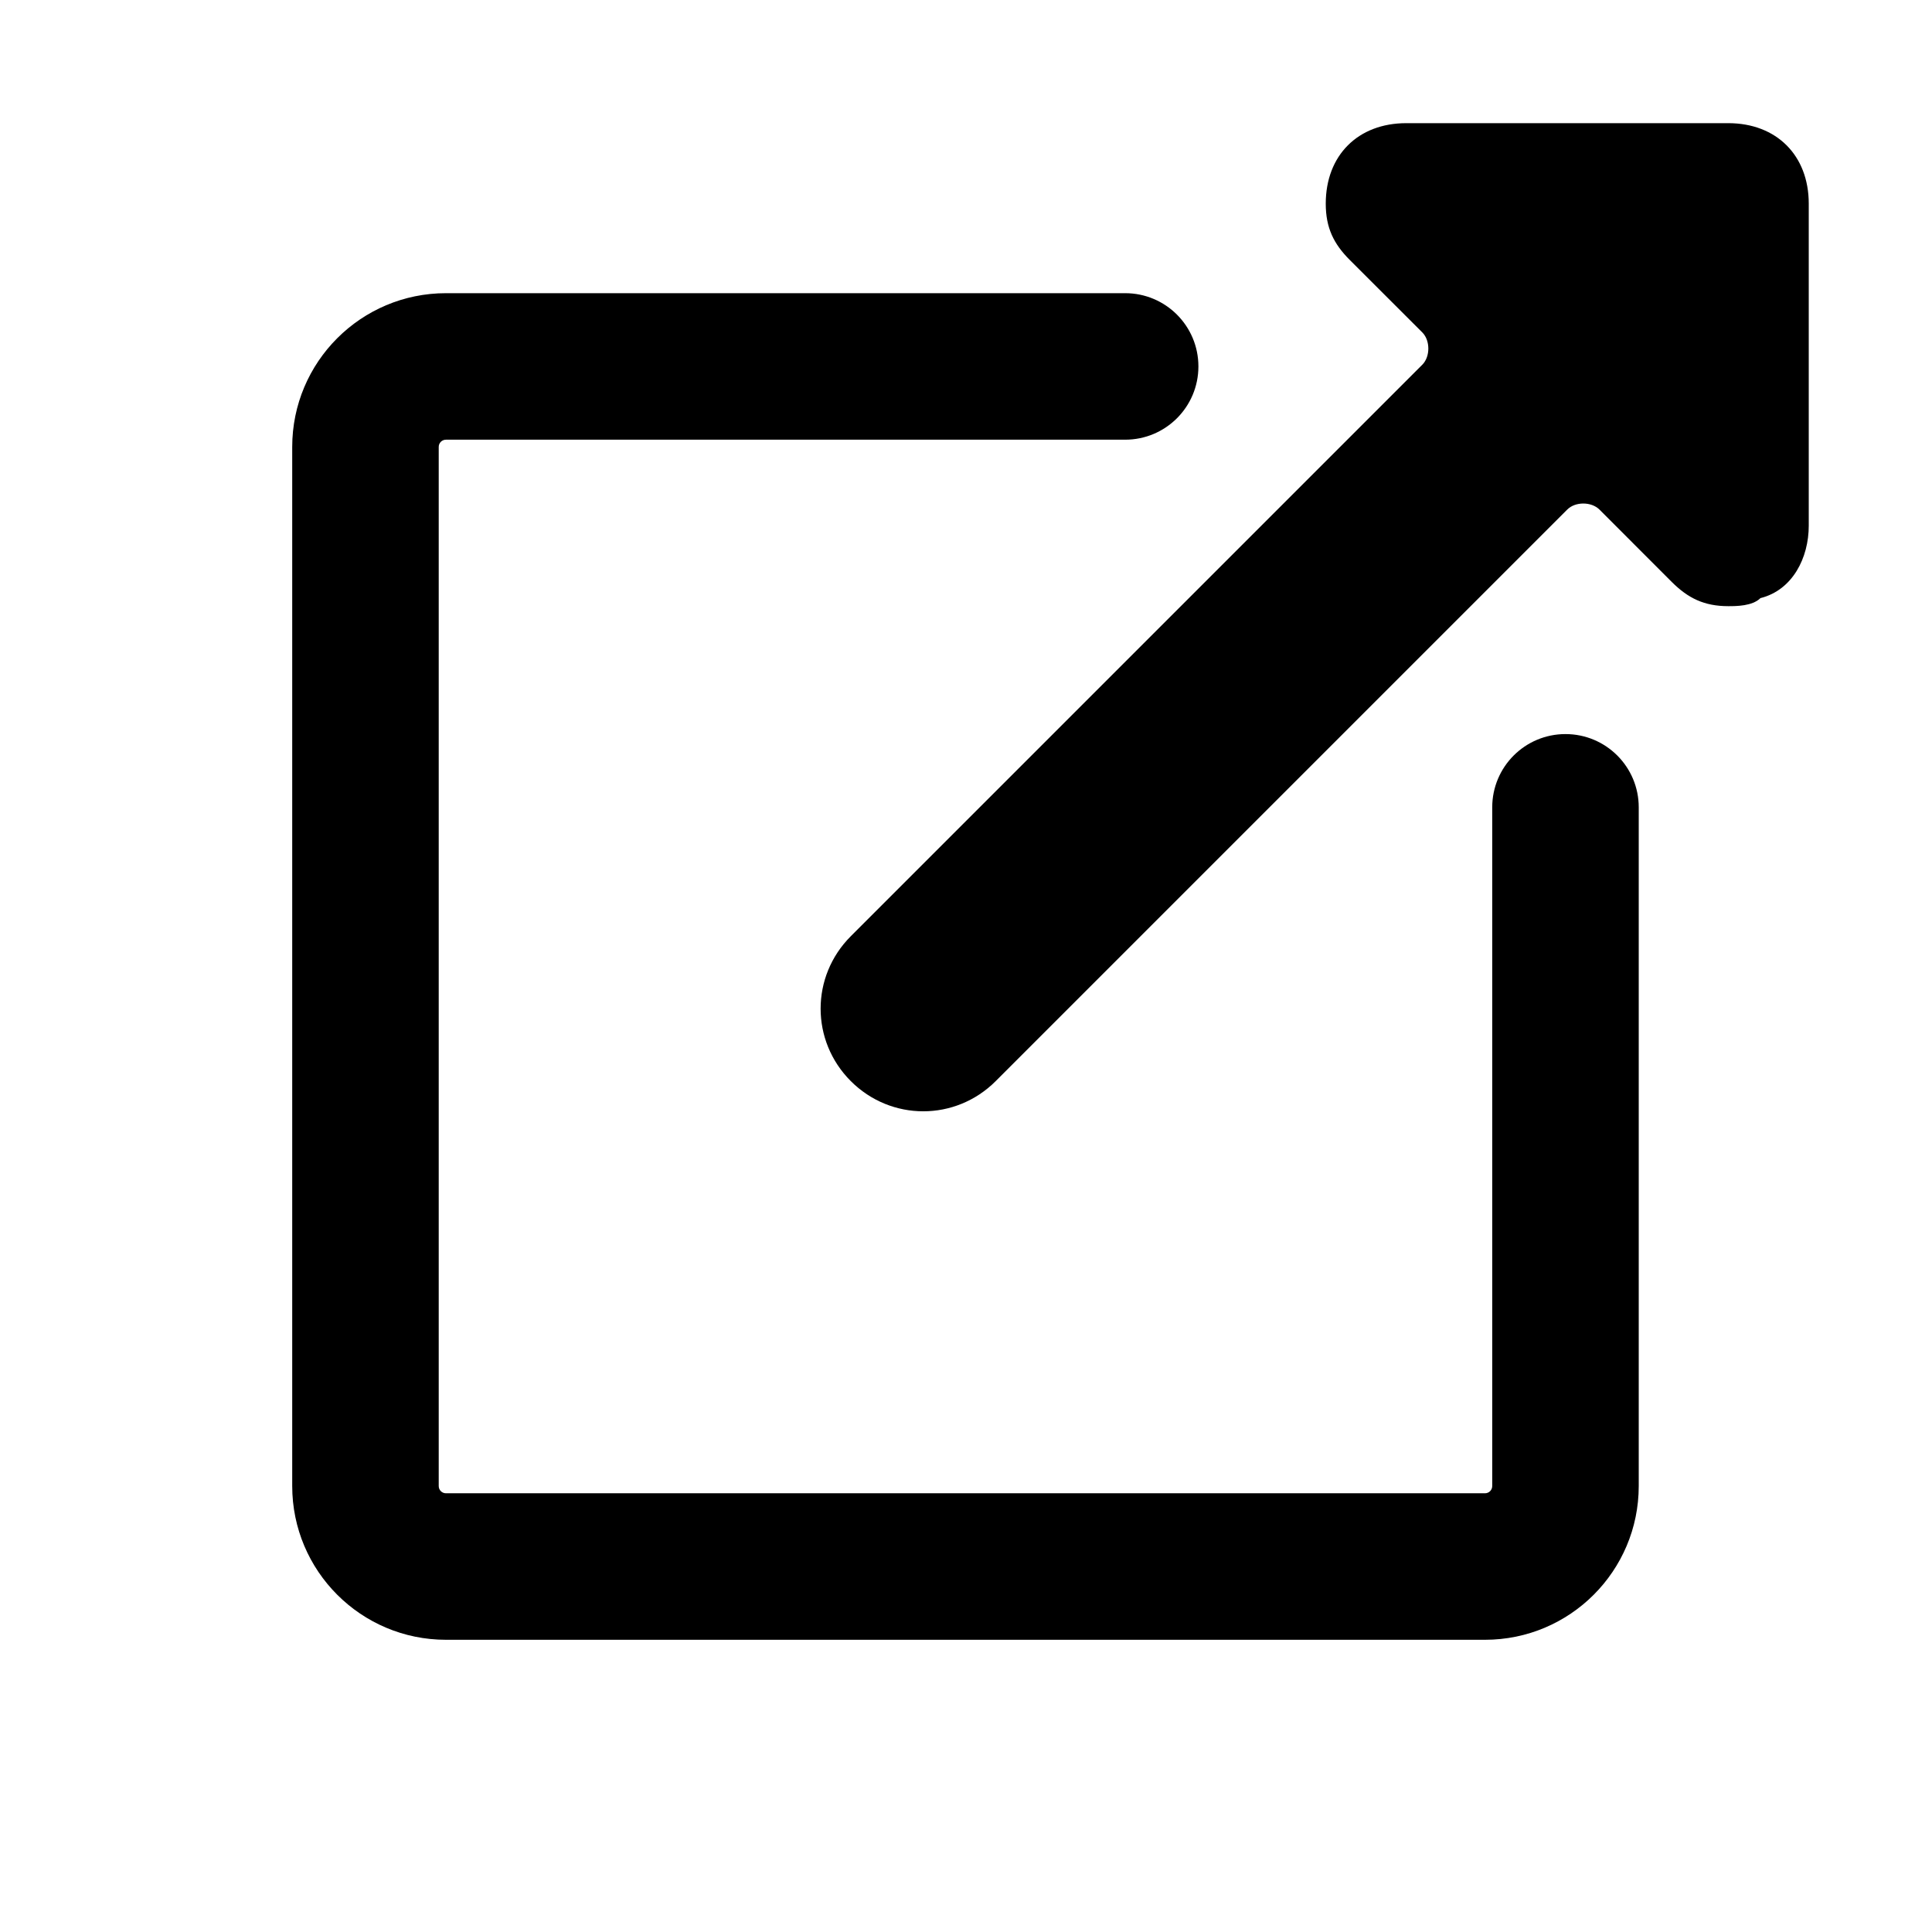
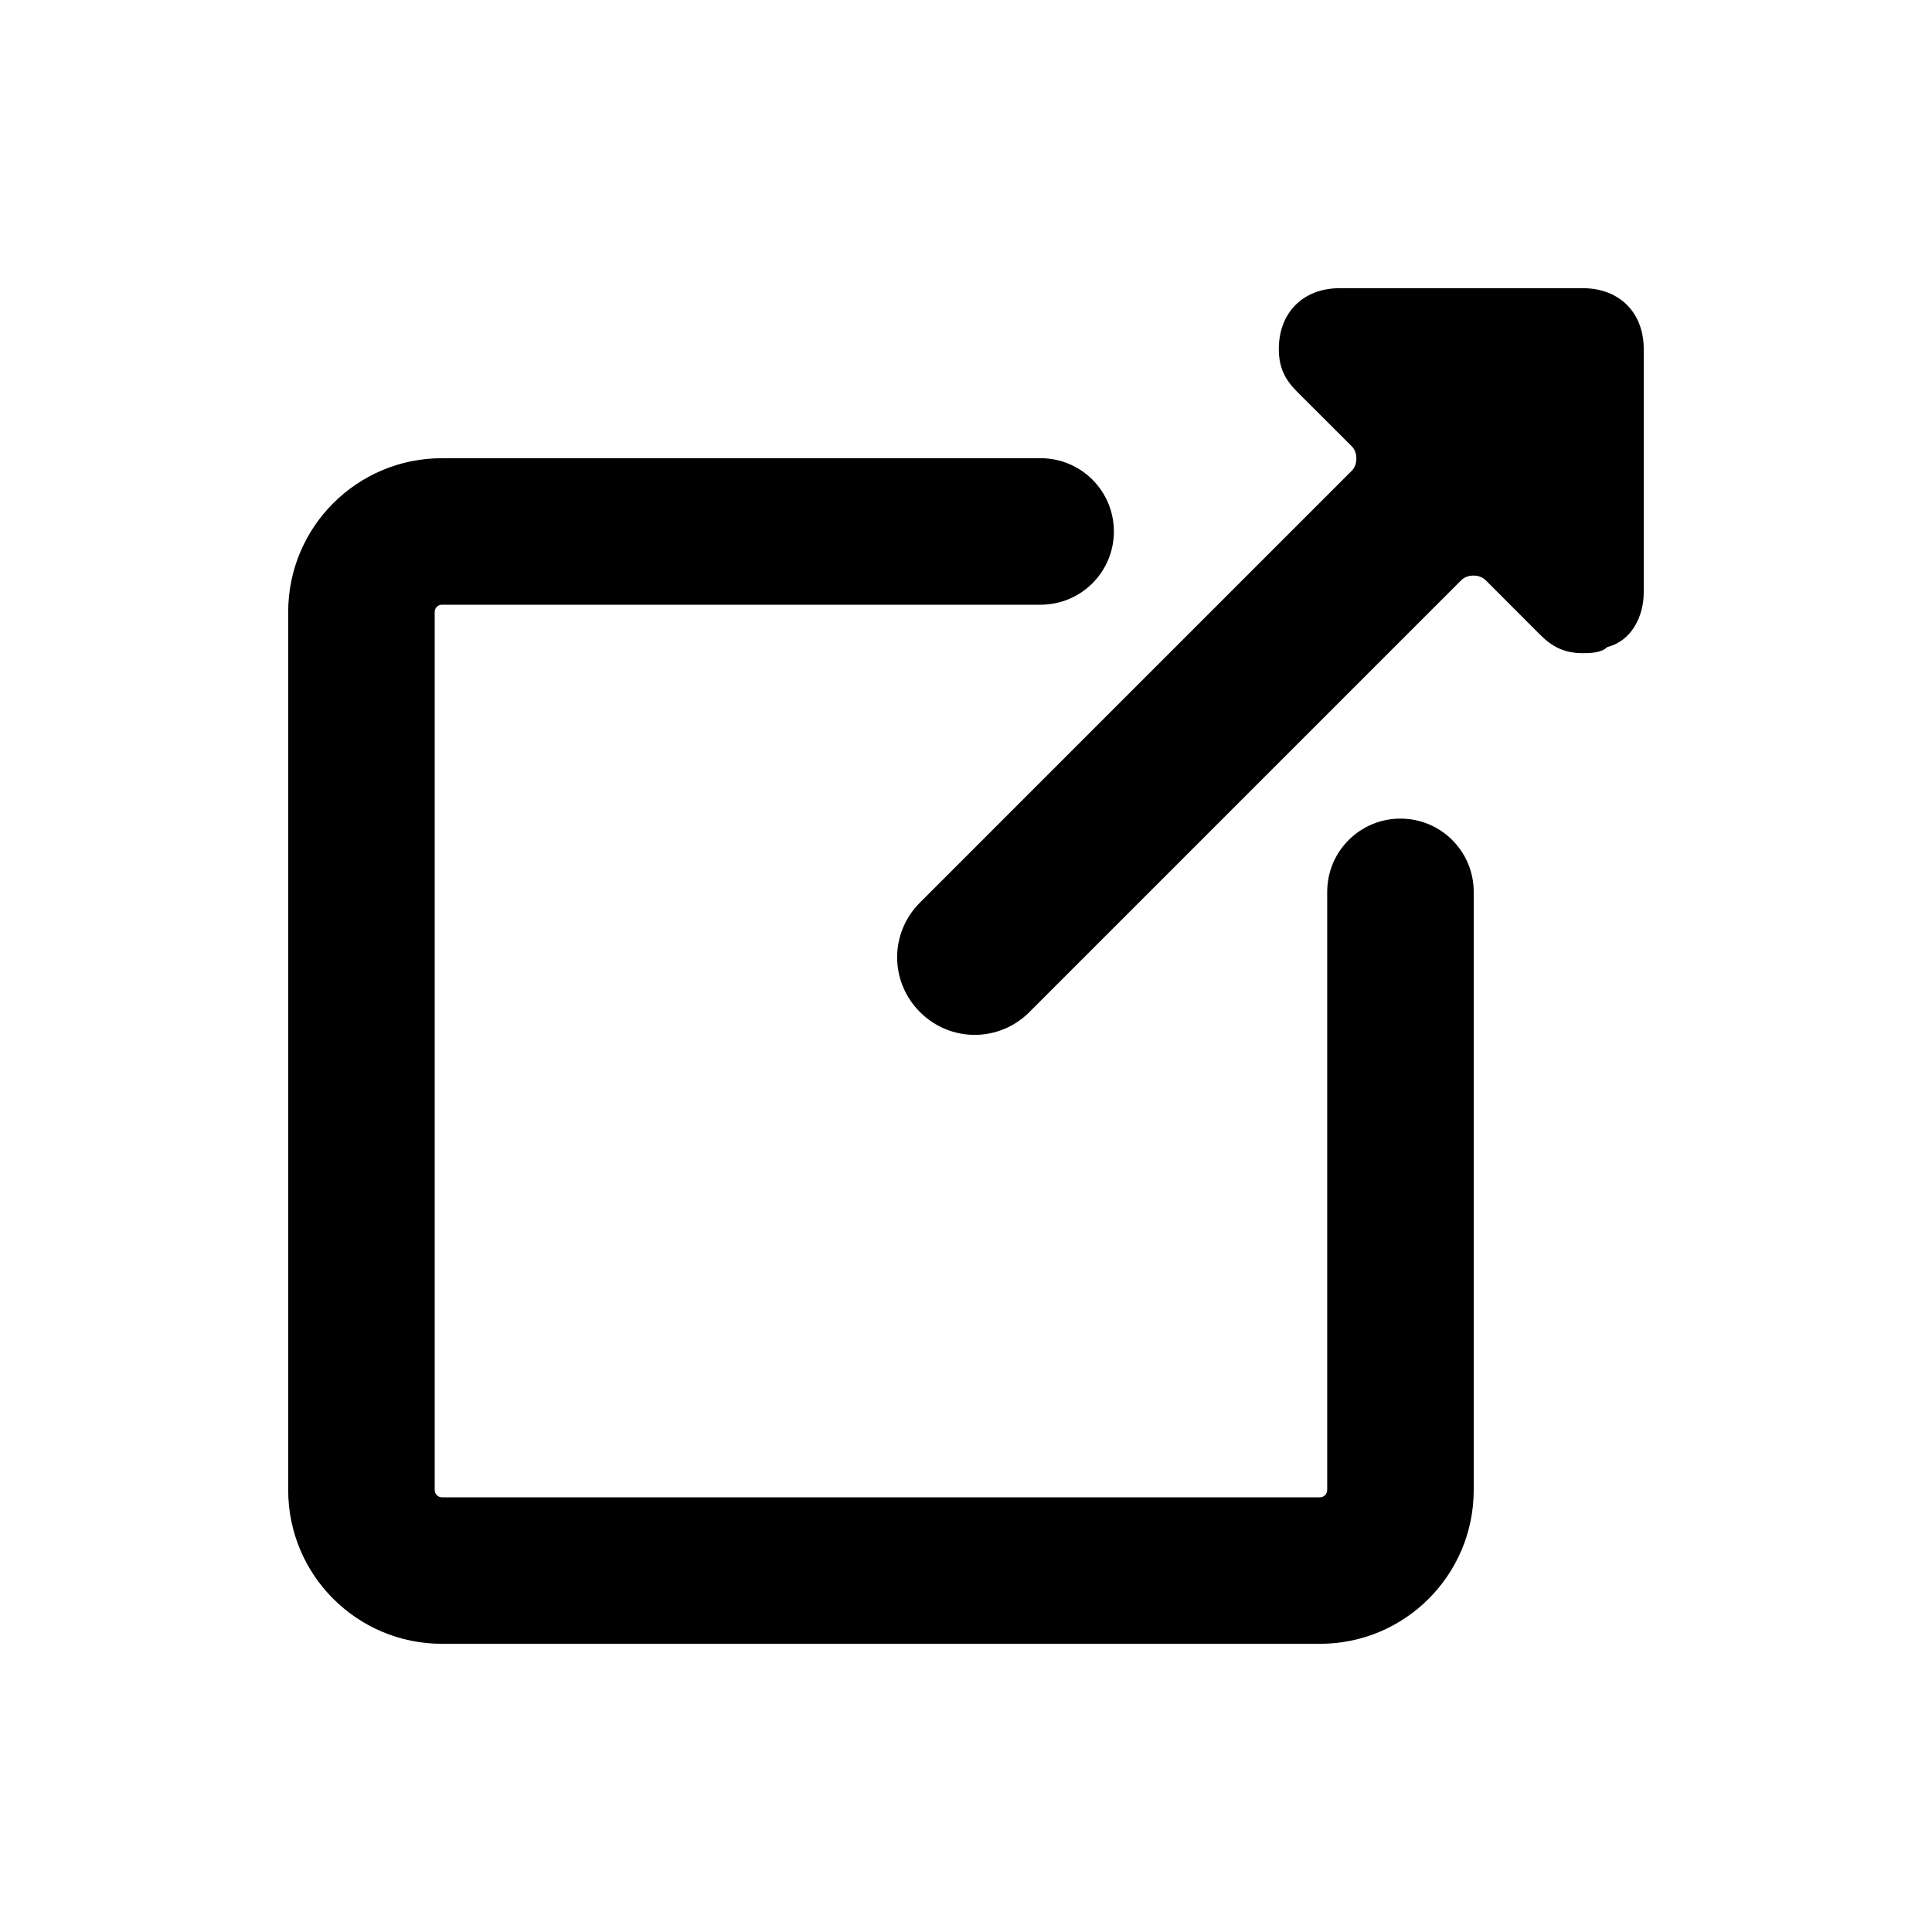
<svg xmlns="http://www.w3.org/2000/svg" width="24" height="24" viewBox="0 0 24 24">
-   <path d="M13.977 3.642c.503 0 .91.407.91.91 0 .503-.407.91-.91.91H5.54c-.05 0-.09.04-.09.09V18.46c0 .05.04.09.09.09h12.907c.05 0 .09-.04.09-.09v-8.431c0-.503.407-.91.91-.91.503 0 .91.407.91.91V18.46c0 1.055-.855 1.91-1.91 1.91H5.54c-1.055 0-1.91-.855-1.91-1.91V5.552c0-1.055.855-1.91 1.91-1.91zM21.469 1.53c.599 0 1 .4 1 1v4c0 .4-.201.8-.6.9-.101.1-.301.1-.4.1-.3 0-.5-.1-.701-.3l-.899-.9c-.101-.1-.301-.1-.4 0l-7.1 7.1c-.5.5-1.3.5-1.8 0s-.5-1.3 0-1.8l7.1-7.1c.099-.1.099-.3 0-.4l-.901-.9c-.2-.2-.299-.4-.299-.7 0-.6.4-1 1-1z" />
+   <path d="M12.927 5.692c.503 0 .91.407.91.91 0 .503-.407.91-.91.91H5.49c-.05 0-.09.04-.09.09V18.51c0 .05.04.09.09.09h10.907c.05 0 .09-.04.09-.09v-7.431c0-.503.407-.91.91-.91.503 0 .91.407.91.91V18.51c0 1.055-.855 1.91-1.91 1.91H5.49c-1.055 0-1.91-.855-1.91-1.91V7.602c0-1.055.855-1.91 1.91-1.91zM19.663 3.58c.453 0 .756.302.756.756v3.022c0 .302-.152.604-.453.68-.076.076-.227.076-.302.076-.227 0-.378-.076-.53-.227l-.679-.68c-.076-.076-.227-.076-.302 0l-5.365 5.365c-.378.378-.982.378-1.36 0-.378-.378-.378-.982 0-1.36l5.365-5.365c.075-.076.075-.227 0-.302l-.681-.68c-.151-.151-.226-.302-.226-.529 0-.453.302-.756.756-.756z" />
</svg>
